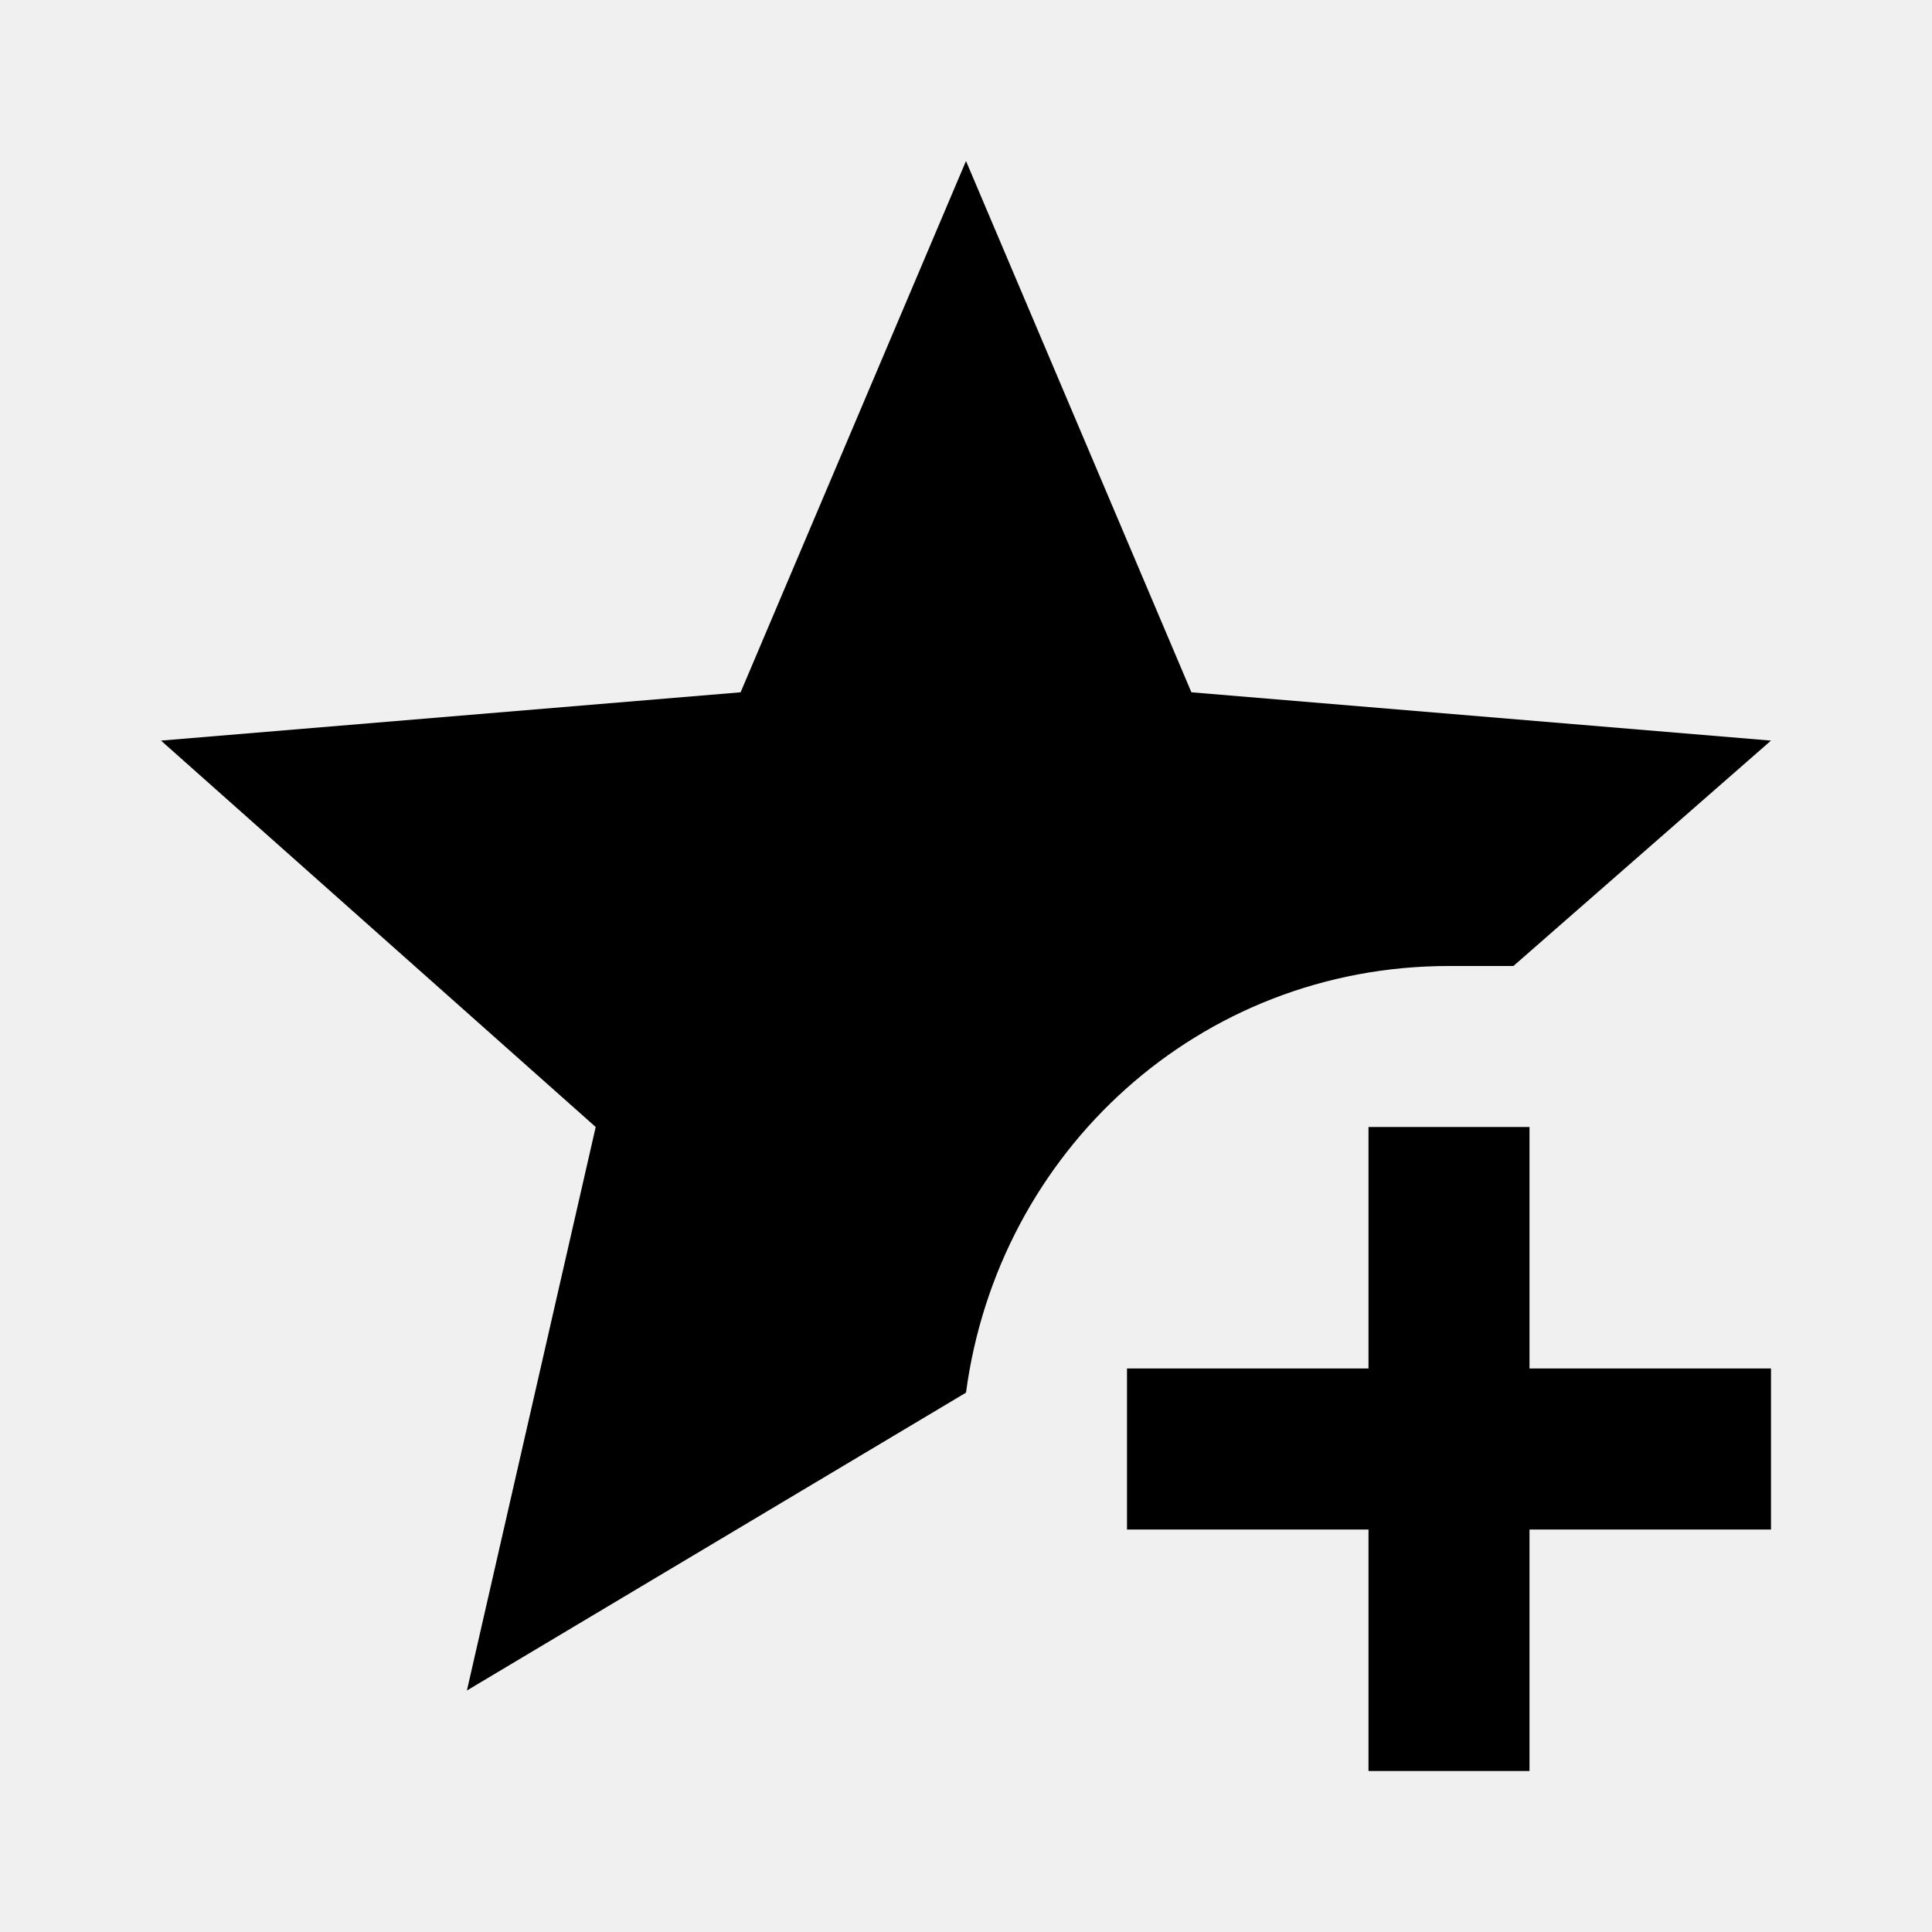
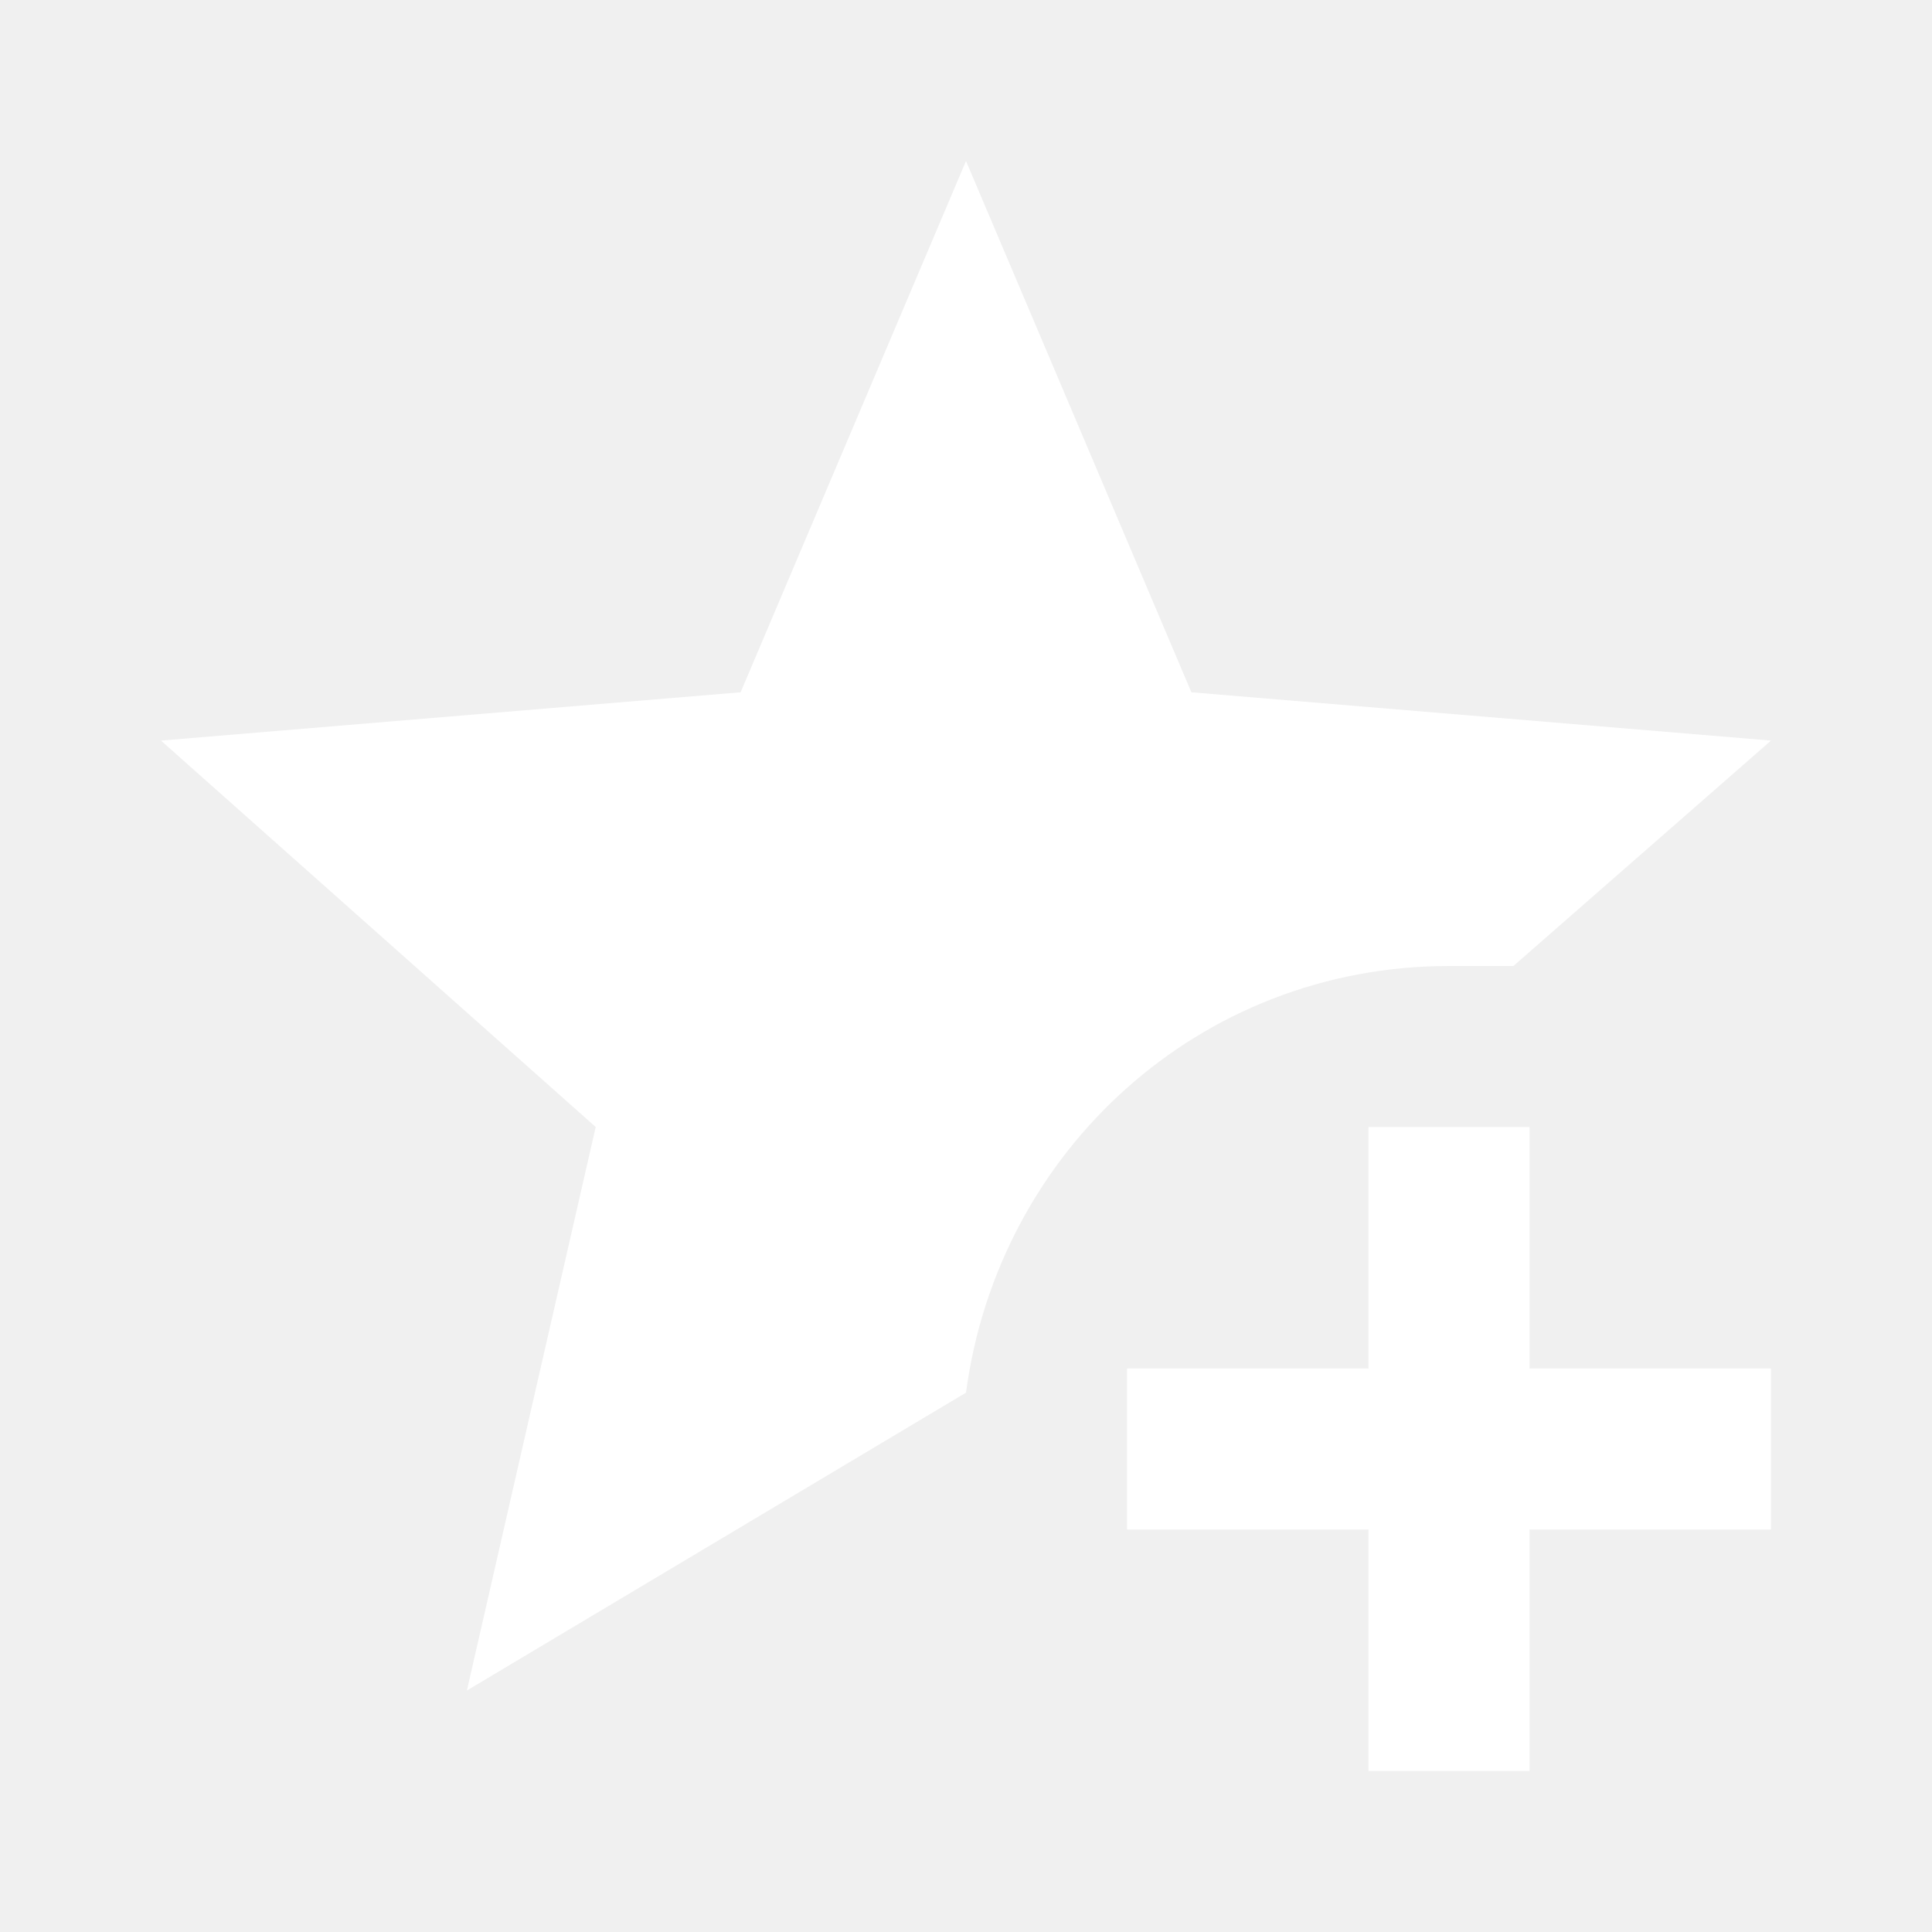
<svg xmlns="http://www.w3.org/2000/svg" viewBox="0 0 24 24">
-   <path d="M5.8 21L7.4 14L2 9.2L9.2 8.6L12 2L14.8 8.6L22 9.2L18.8 12H18C14.9 12 12.4 14.3 12 17.3L5.8 21M17 14V17H14V19H17V22H19V19H22V17H19V14H17Z" />
+   <path fill="#FFFFFF" d="M5.8 21L7.4 14L2 9.2L9.2 8.6L12 2L14.8 8.6L22 9.2L18.8 12H18C14.9 12 12.4 14.3 12 17.3L5.8 21M17 14V17H14V19H17V22H19V19H22V17H19V14H17Z" />
</svg>
